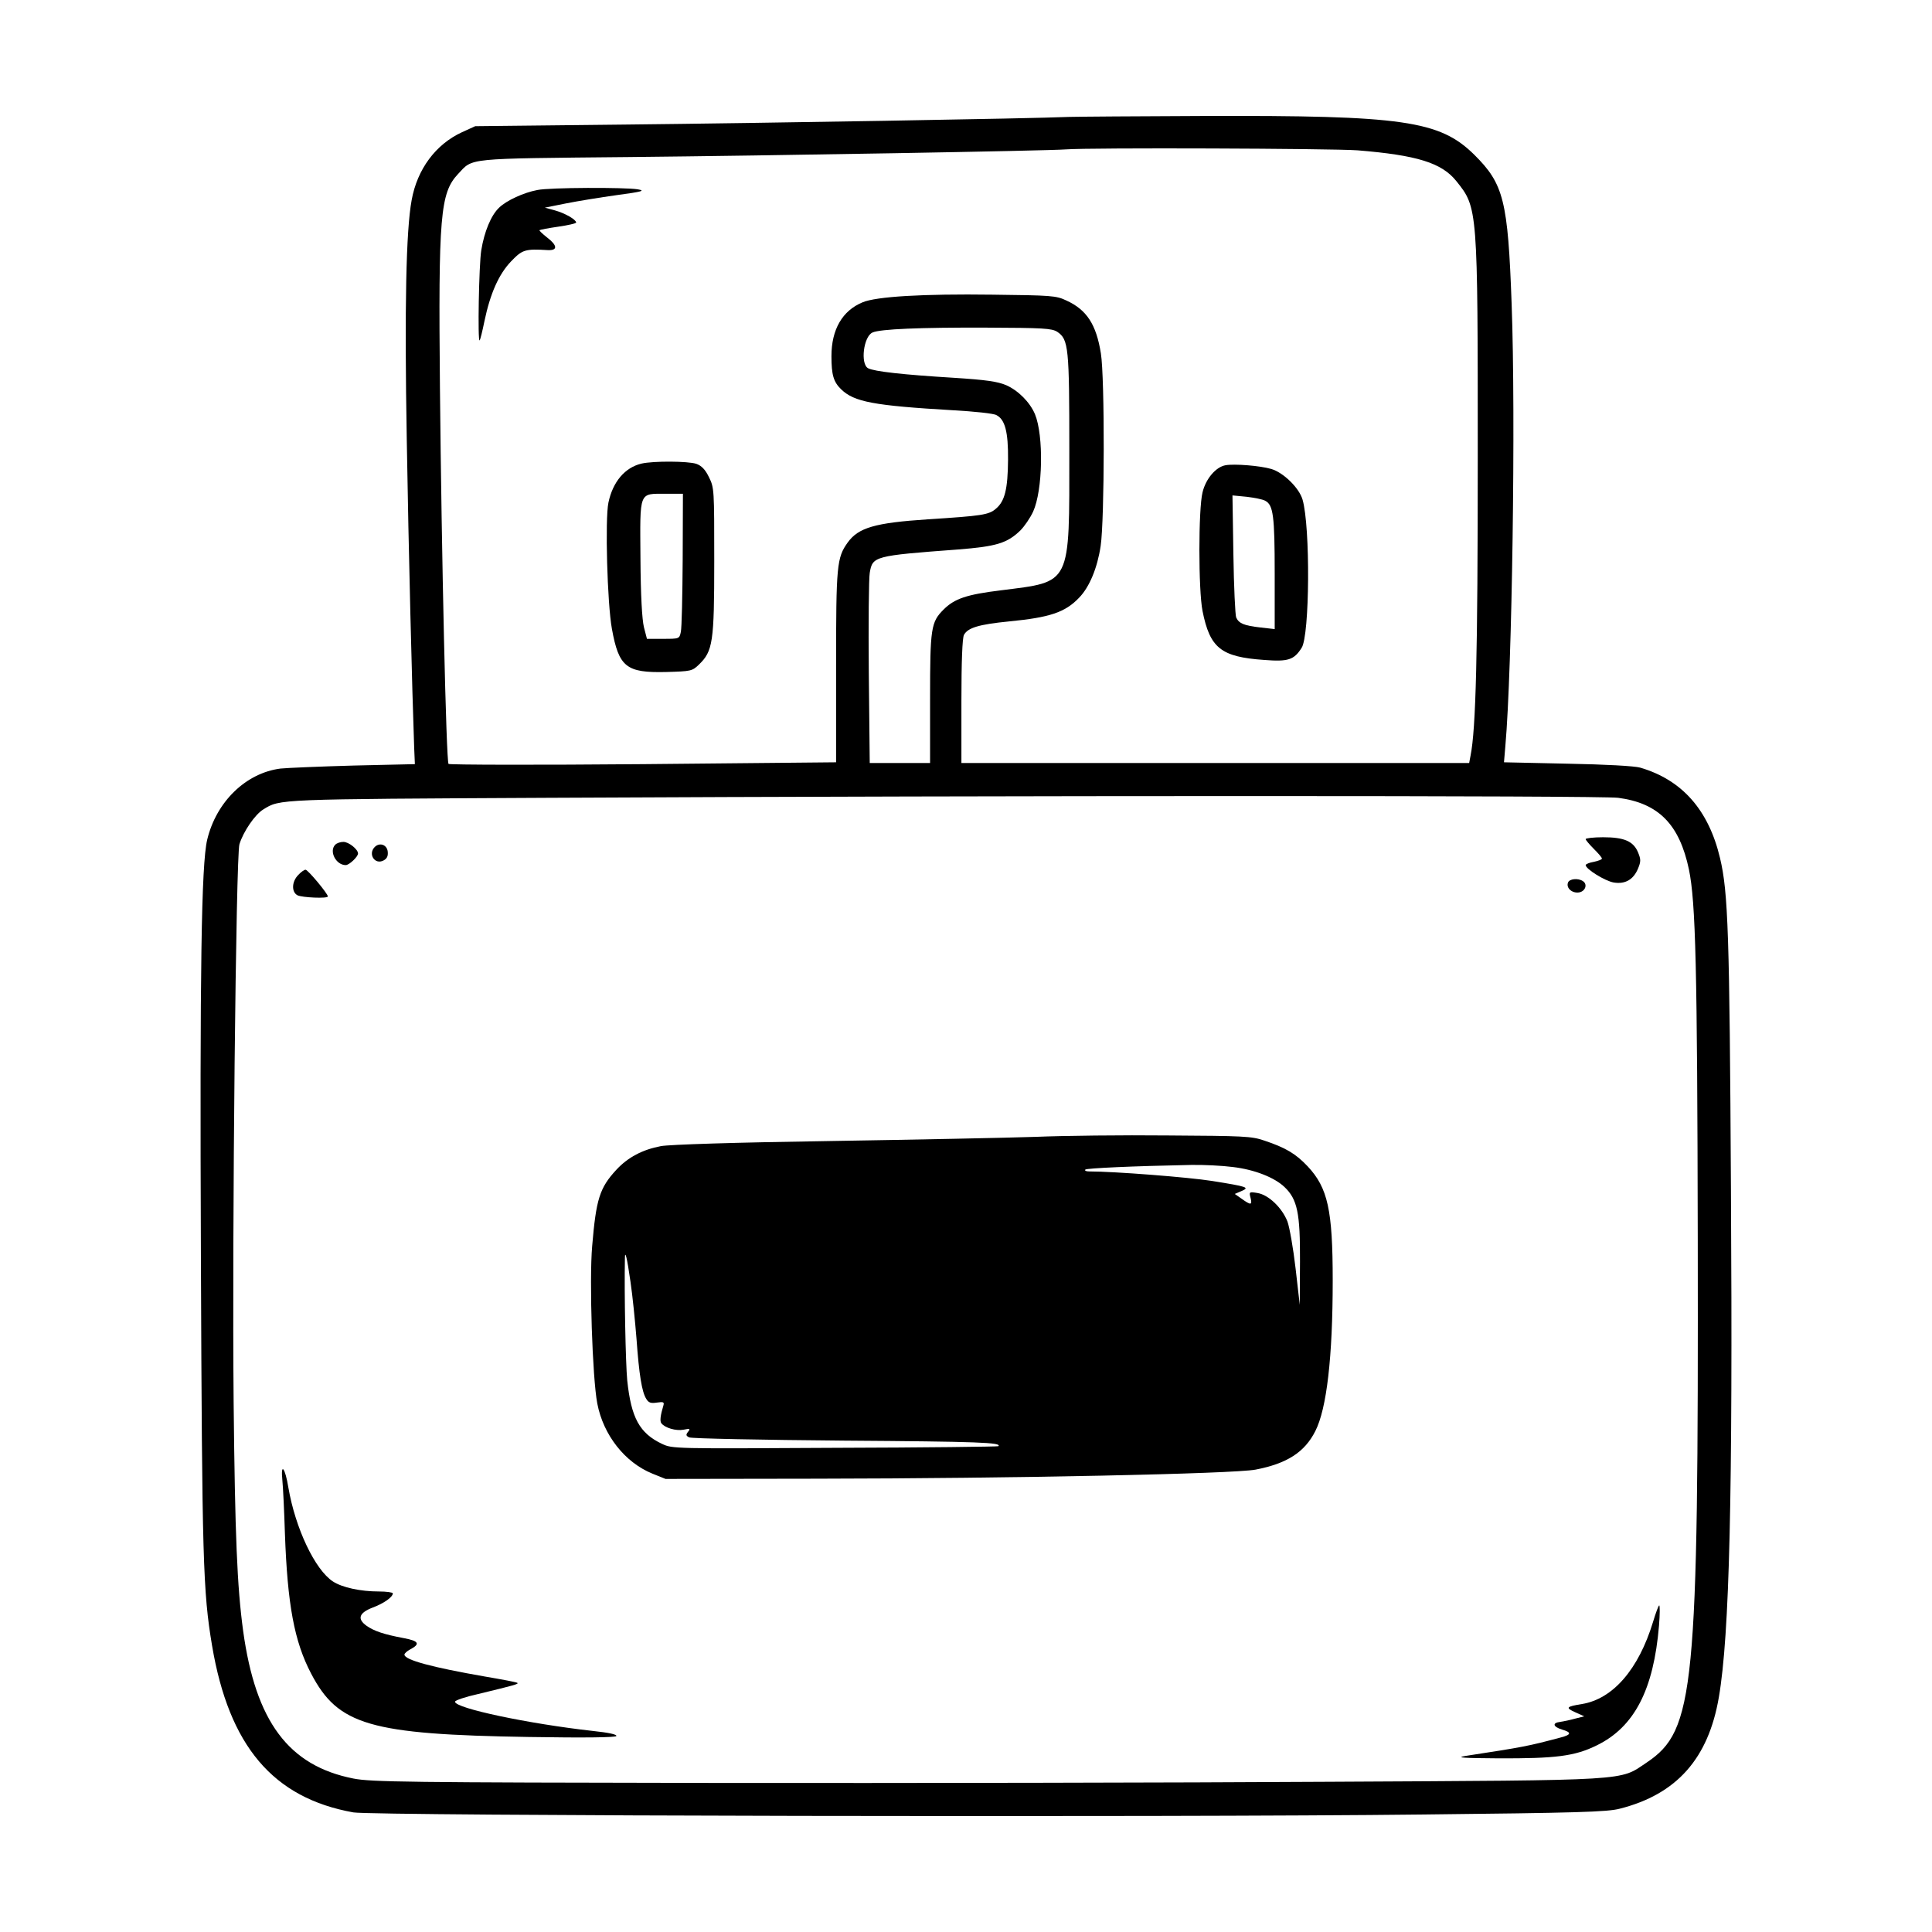
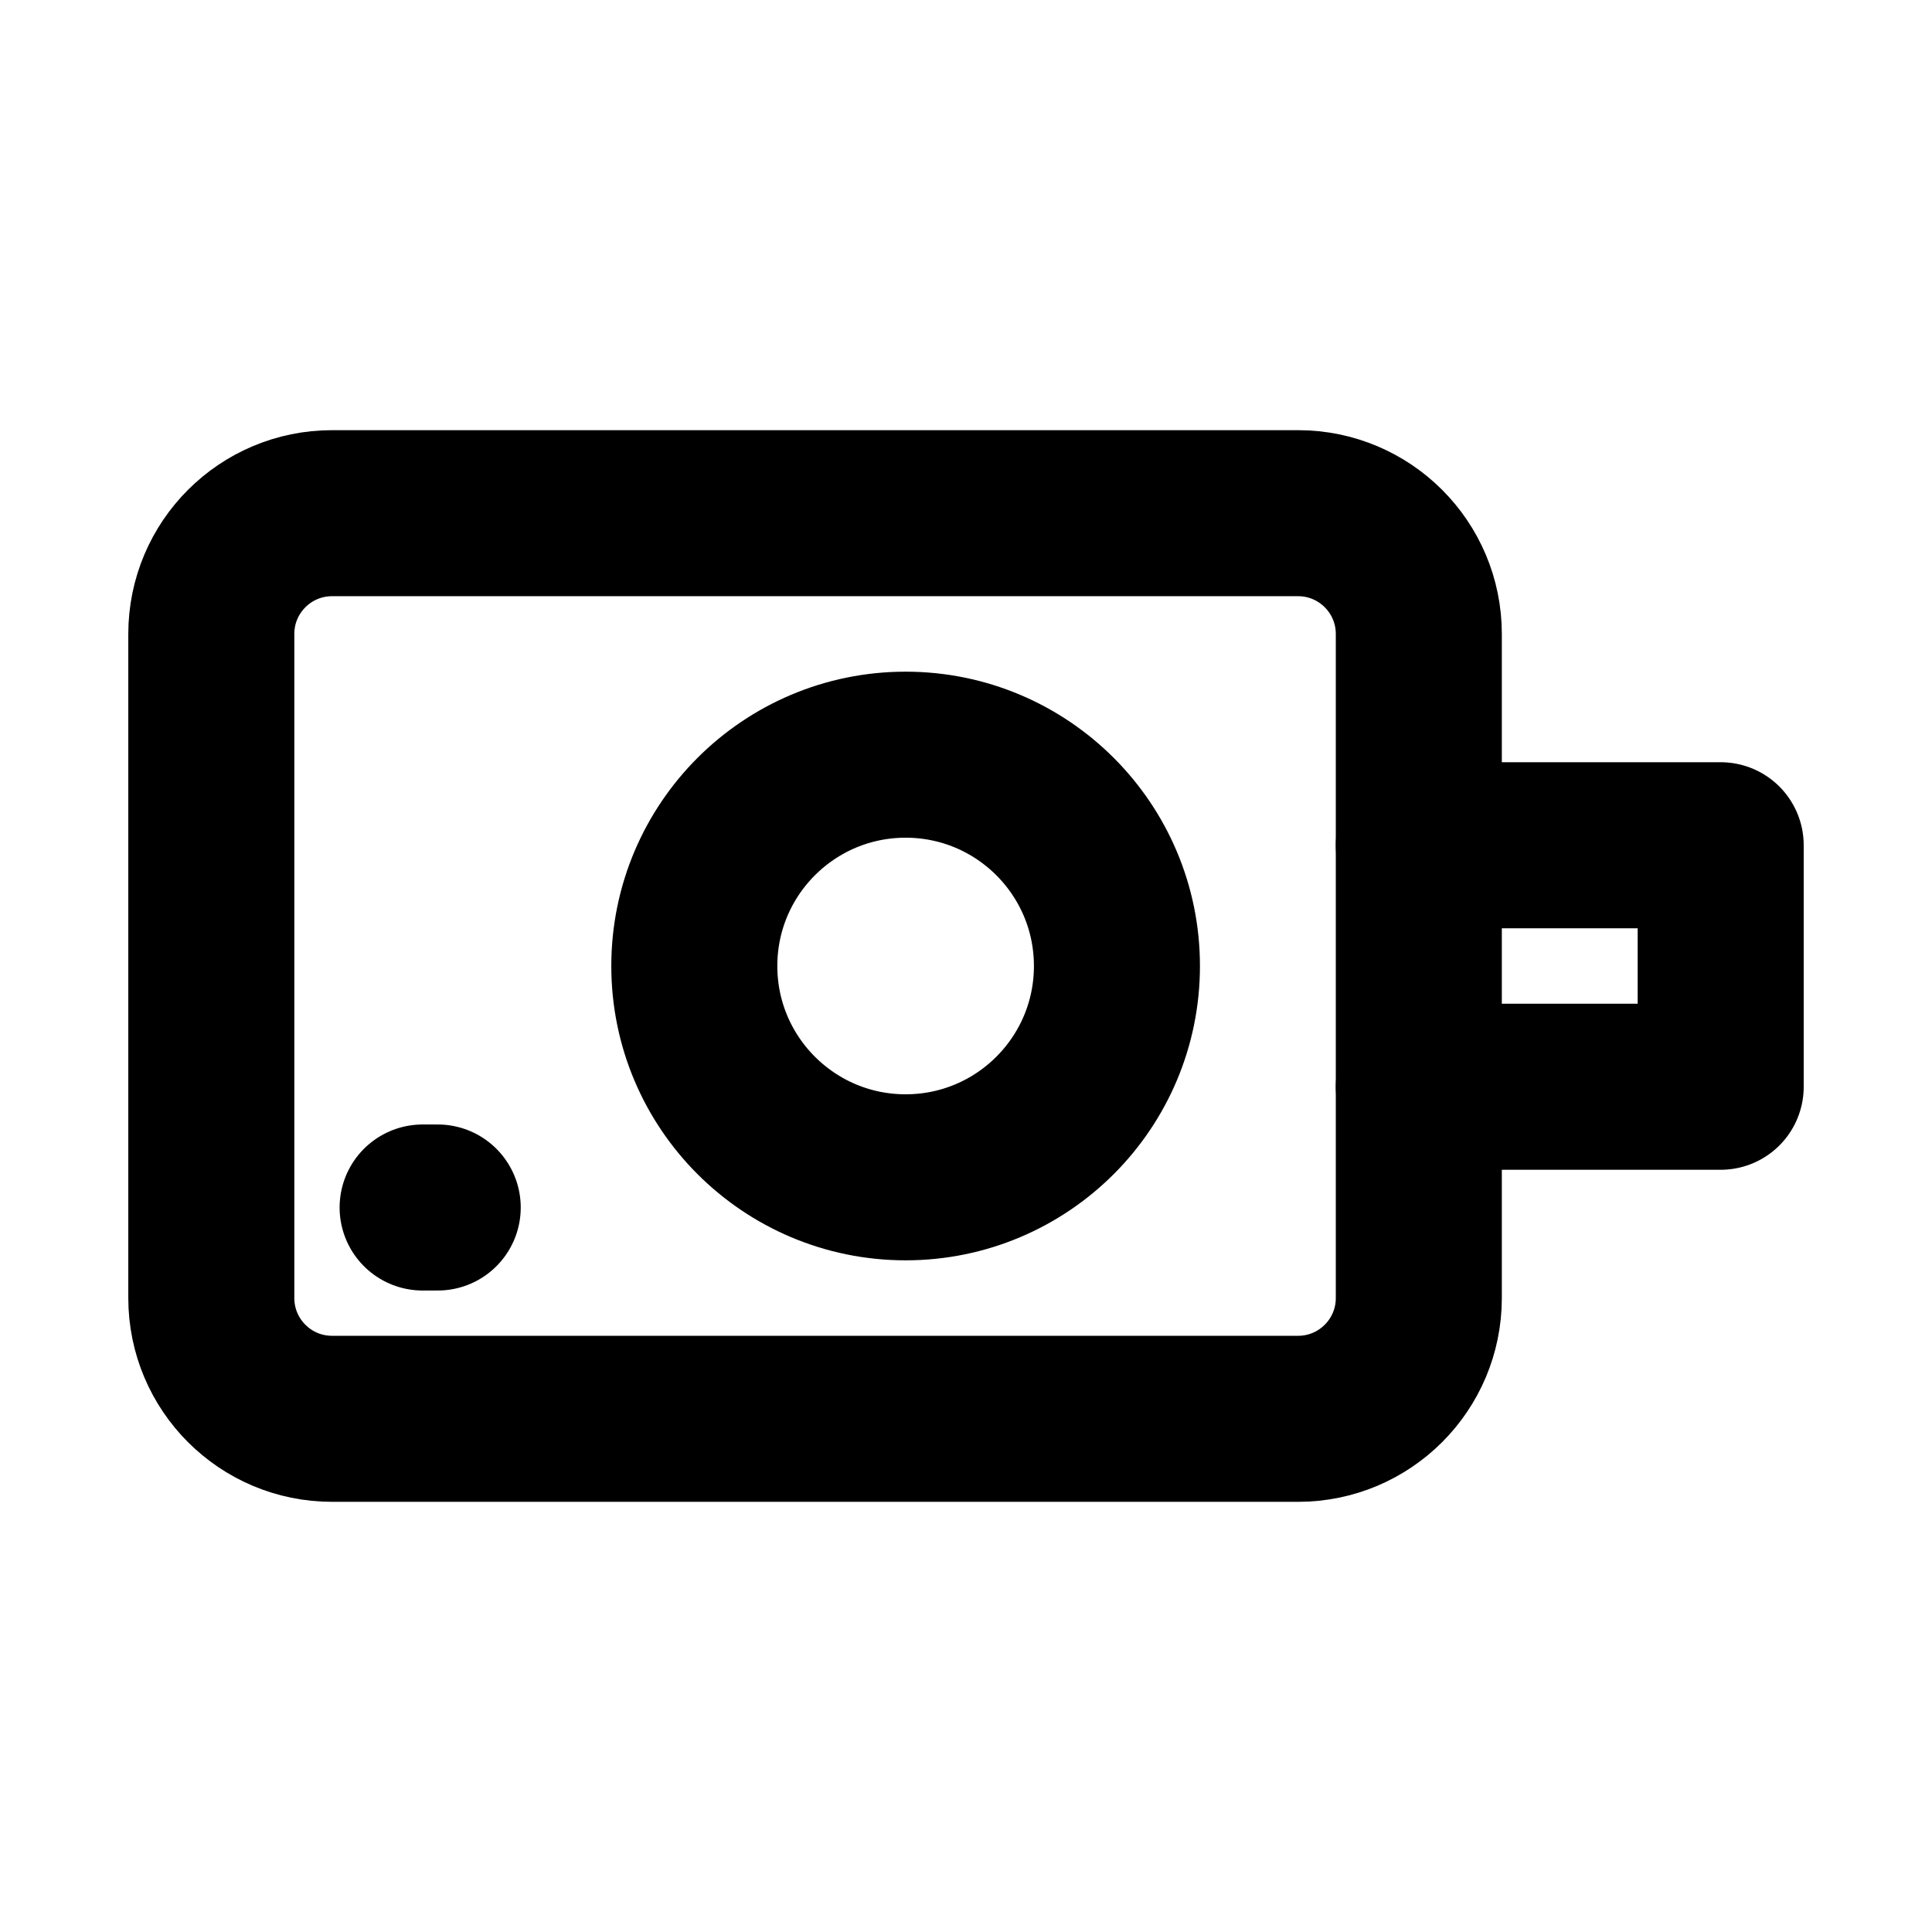
- <svg xmlns="http://www.w3.org/2000/svg" fill="currentColor" viewBox="0 0 1024 1024">
-   <path d="M566.76 61.963C547.572 62.824 402.184 65.285 331.211 66.023L251.875 66.883 244.863 70.08C230.965 76.478 221.125 89.638 218.173 106.12 215.221 122.11 214.361 162.579 215.59 232.812 216.575 292.837 218.418 365.778 219.525 396.405L219.894 405.015 187.546 405.753C169.71 406.246 152.244 406.982 148.676 407.351 130.349 409.69 114.605 424.942 109.808 445.112 106.733 458.028 105.873 513.871 106.487 666.393 107.102 827.033 107.594 843.517 112.391 872.175 121.37 925.435 144.741 952.987 187.299 960.612 197.754 962.457 618.666 963.32 754.337 961.722 836.01 960.859 852.125 960.37 858.52 958.645 888.656 951.02 905.507 932.077 911.042 899.483 916.7 866.517 918.423 792.594 917.436 630.724 916.7 494.684 915.962 472.911 911.656 454.831 905.629 429.368 891.608 413.38 869.344 406.86 866.392 405.999 850.893 405.137 830.721 404.768L797.144 404.03 797.88 395.298C801.448 354.954 803.415 220.634 801.201 161.225 799.234 106.244 797.017 97.51 781.398 82.013 763.071 63.931 743.637 61.101 638.1 61.47 602.922 61.594 570.817 61.839 566.76 61.963ZM719.528 79.675C751.14 82.258 764.176 86.317 771.926 96.034 783.243 110.179 783.243 110.057 783.243 242.654 783.243 347.082 782.258 386.319 779.431 400.464L778.693 404.399 509.565 404.399 509.565 371.68C509.565 350.647 510.056 338.225 510.916 336.502 513.008 332.69 518.79 330.967 534.779 329.368 556.427 327.279 564.546 324.571 571.926 316.824 577.461 311.164 581.643 300.955 583.366 289.393 585.456 275.495 585.58 200.218 583.488 187.302 581.027 171.927 575.985 164.177 565.161 159.258 559.748 156.675 557.287 156.552 526.047 156.183 489.144 155.69 464.421 157.166 457.165 160.24 446.463 164.669 440.683 174.632 440.683 188.778 440.683 198.741 441.79 202.432 445.85 206.367 452.737 213.009 462.947 214.977 505.012 217.437 516.33 218.053 526.785 219.158 528.136 220.021 532.689 222.359 534.41 228.877 534.287 243.636 534.165 259.258 532.565 265.653 527.892 269.59 524.079 272.912 520.511 273.403 491.852 275.248 463.685 277.093 454.951 279.676 449.293 287.548 443.511 295.667 443.142 299.479 443.142 353.355L443.142 404.032 340.93 405.015C284.718 405.508 238.345 405.384 237.732 404.892 236.5 403.416 234.041 295.173 233.179 205.753 232.318 114.483 233.301 102.307 242.773 92.221 250.892 83.612 245.848 84.103 333.056 83.243 408.211 82.504 555.813 79.921 564.915 79.183 577.953 78.198 706.121 78.69 719.528 79.677ZM560.364 175.864C566.393 179.923 566.76 184.105 566.76 238.963 566.76 310.921 568.111 308.091 530.475 312.889 512.27 315.103 505.875 317.317 500.095 323.097 493.45 329.74 492.959 332.816 492.959 370.208L492.959 404.401 460.978 404.401 460.484 356.676C460.24 330.355 460.484 306.493 460.978 303.663 462.454 294.806 463.192 294.562 507.72 291.241 528.136 289.642 533.796 287.919 540.806 281.155 543.02 278.94 546.096 274.39 547.572 271.191 552.737 259.875 553.23 230.847 548.555 219.529 545.85 213.136 539.698 206.985 533.303 204.155 528.63 202.187 522.603 201.327 505.259 200.22 478.936 198.619 463.314 196.898 460.117 195.178 455.934 192.961 457.656 178.325 462.456 176.233 466.513 174.388 487.67 173.53 522.479 173.65 553.106 173.774 557.412 174.019 560.364 175.864ZM857.658 422.852C879.061 425.682 890.132 436.875 895.174 460.86 898.742 478.202 899.603 512.397 899.849 657.538 900.218 896.161 898.249 917.074 872.788 934.171 858.027 944.01 866.759 943.519 703.907 944.379 624.448 944.873 478.075 945.117 378.567 944.995 214.852 944.748 196.77 944.502 187.299 942.657 152.982 935.892 135.515 912.523 128.873 864.429 125.676 840.936 124.569 814.244 123.831 743.273 122.968 652.496 125.06 453.357 126.905 447.453 128.997 440.688 135.146 431.709 139.575 429.001 148.554 423.466 146.093 423.59 290.62 422.852 536.748 421.623 847.819 421.623 857.658 422.852Z" />
-   <path d="M284.838 100.707C277.582 102.061 268.481 106.242 264.544 110.057 260.24 114.116 256.672 122.849 255.074 132.69 253.844 140.193 253.106 181.522 254.213 180.415 254.582 180.046 255.687 175.493 256.794 170.082 259.871 155.445 264.422 145.237 270.94 138.47 276.844 132.321 278.32 131.827 290.376 132.566 295.664 132.812 295.54 130.107 289.882 125.801 287.544 123.956 285.701 122.233 285.947 121.988 286.316 121.742 290.745 120.881 295.909 120.143 301.075 119.405 305.381 118.42 305.381 117.929 305.257 116.331 299.477 113.009 294.188 111.533L288.775 110.057 299.846 107.843C305.995 106.614 318.051 104.646 326.907 103.415 340.681 101.569 342.158 101.076 337.978 100.34 331.211 99.233 291.236 99.355 284.84 100.709Z" />
-   <path d="M339.946 245.728C331.213 247.818 324.815 255.323 322.479 266.391 320.634 275.248 321.863 319.774 324.324 333.305 328.014 353.602 331.949 356.674 352.984 356.183 366.267 355.814 366.882 355.689 370.448 352.248 377.829 345.112 378.567 340.439 378.567 297.387 378.567 259.38 378.567 258.52 375.739 252.862 373.769 248.803 371.802 246.833 369.096 245.85 364.79 244.374 346.217 244.252 339.946 245.728ZM361.838 296.405C361.716 315.592 361.345 332.814 360.856 334.904 360.118 338.594 359.993 338.594 351.508 338.594L342.896 338.594 341.297 332.443C340.315 328.386 339.576 315.961 339.452 295.789 339.207 259.873 338.469 261.718 352.984 261.718L361.963 261.718 361.838 296.405Z" />
-   <path d="M649.54 246.588C644.498 247.449 639.085 253.722 637.362 260.98 635.15 269.835 635.15 312.64 637.362 323.833 641.299 343.514 647.081 348.189 670.081 349.787 682.75 350.772 685.824 349.787 689.884 343.391 694.19 336.871 694.559 279.185 690.377 264.793 688.532 258.52 680.167 250.401 673.771 248.556 667.991 246.835 654.215 245.728 649.54 246.588ZM670.574 265.409C674.878 267.623 675.616 273.403 675.616 303.908L675.616 333.43 667.991 332.567C659.381 331.583 656.673 330.475 655.197 327.279 654.706 326.047 653.968 311.041 653.721 293.822L653.23 262.579 660.855 263.317C664.914 263.81 669.343 264.669 670.574 265.409Z" />
-   <path d="M840.438 444.745C840.438 445.236 842.408 447.573 844.744 449.911 847.083 452.248 849.048 454.46 849.048 455.076 849.048 455.569 847.081 456.307 844.744 456.798 842.406 457.168 840.438 458.028 840.438 458.521 840.438 460.611 850.771 467.007 855.321 467.747 861.35 468.73 865.777 466.269 868.237 460.242 869.714 456.676 869.714 455.445 868.237 451.879 865.777 445.85 860.857 443.76 849.664 443.76 844.622 443.76 840.438 444.254 840.438 444.745Z" />
-   <path d="M177.705 447.697C174.261 451.141 178.074 458.521 183.24 458.521 185.085 458.521 189.76 454.093 189.76 452.37 189.76 450.156 184.838 446.221 182.011 446.221 180.412 446.221 178.567 446.835 177.705 447.697Z" />
-   <path d="M198.615 448.927C194.924 452.617 198.615 458.521 203.29 456.06 205.135 455.076 205.748 453.722 205.504 451.388 205.135 447.697 201.198 446.343 198.617 448.927Z" />
-   <path d="M158.024 463.81C154.58 467.376 154.458 472.789 157.655 474.512 160.116 475.741 173.768 476.357 173.768 475.125 173.768 473.649 163.19 460.98 161.961 460.98 161.223 460.98 159.5 462.212 158.024 463.81Z" />
-   <path d="M831.09 467.745C829.983 470.575 833.058 473.405 836.626 473.036 840.194 472.667 841.667 468.73 838.964 467.007 836.379 465.286 831.828 465.777 831.09 467.745Z" />
-   <path d="M548.924 602.555C534.41 603.049 485.456 604.032 440.068 604.77 390.129 605.508 354.827 606.615 350.278 607.475 340.559 609.32 332.81 613.38 326.661 620.022 317.804 629.617 315.959 635.521 313.869 660.366 312.268 678.448 313.991 730.477 316.572 743.884 319.771 760.613 331.211 775.127 345.725 781.031L352.737 783.861 432.687 783.737C537.731 783.615 653.477 781.154 665.408 778.94 682.136 775.743 691.484 769.714 697.14 758.523 703.169 746.714 706.365 719.408 706.365 678.693 706.365 641.301 703.784 629.617 693.083 618.177 686.809 611.534 681.518 608.338 670.083 604.523 663.316 602.186 659.012 602.064 619.035 601.82 595.048 601.571 563.438 601.94 548.924 602.555ZM653.475 618.546C664.914 619.898 675.494 624.081 680.783 629.123 687.67 635.643 689.146 643.024 689.023 668.607L688.901 691.609 686.687 672.299C685.455 661.598 683.49 650.527 682.381 647.452 679.553 640.194 672.419 633.307 666.515 632.322 662.087 631.584 661.962 631.706 662.825 634.905 663.807 638.84 662.947 638.84 658.149 635.399L654.459 632.814 657.905 631.337C662.453 629.37 661.595 629.001 642.406 625.926 629.983 623.959 590.744 620.885 577.337 620.885 575.739 620.885 574.754 620.513 575.247 619.898 576.108 619.162 600.339 618.052 631.335 617.439 637.855 617.317 647.819 617.808 653.477 618.546ZM334.163 679.309C335.27 686.689 336.624 700.341 337.36 709.567 338.714 728.509 340.192 737.735 342.527 741.425 343.758 743.515 344.987 743.884 348.186 743.393 351.63 742.899 352.121 743.146 351.63 744.869 350.032 750.158 349.662 753.232 350.523 754.339 352.368 756.8 358.272 758.523 362.207 757.785 365.775 757.047 366.02 757.291 364.668 758.892 363.439 760.49 363.561 760.982 365.284 761.842 366.513 762.458 403.538 763.196 447.693 763.565 518.666 764.058 531.213 764.55 529.121 766.517 528.874 766.764 489.884 767.255 442.529 767.377 356.919 767.871 356.427 767.871 350.892 765.288 338.961 759.63 334.532 751.511 332.441 731.584 331.582 722.483 330.842 685.46 331.211 667.133 331.211 662.089 332.318 666.271 334.163 679.309Z" />
-   <path d="M149.661 784.599C150.03 788.29 150.645 800.957 151.012 812.766 152.366 850.404 155.934 869.963 164.913 887.058 179.181 914.366 196.031 919.283 280.288 920.637 310.423 921.131 326.169 920.884 326.661 920.146 327.154 919.286 322.477 918.301 314.238 917.44 280.043 913.628 241.051 905.387 241.175 901.941 241.175 901.203 246.71 899.358 253.351 897.882 272.662 893.209 274.877 892.593 274.261 891.98 274.016 891.611 266.022 890.135 256.672 888.534 229.119 883.737 214.361 879.802 214.361 876.972 214.361 876.358 215.712 875.127 217.313 874.269 222.97 871.314 221.986 869.716 213.992 868.24 203.536 866.272 198.37 864.549 194.311 861.72 189.144 858.029 190.252 854.832 197.632 852.003 203.536 849.788 208.209 846.467 208.209 844.5 208.209 844.006 204.888 843.517 200.829 843.517 191.112 843.517 181.395 841.425 176.475 838.226 166.881 831.955 156.548 809.936 152.86 788.536 151.137 777.832 148.676 774.88 149.661 784.599Z" />
-   <path d="M876.109 859.752C868.484 884.722 854.955 900.465 838.471 903.173 830.107 904.525 829.614 905.14 834.78 907.477L839.7 909.691 834.78 910.92C832.197 911.658 828.631 912.396 826.909 912.643 822.603 913.137 823.096 915.226 827.893 916.702 833.058 918.179 832.935 919.408 827.278 920.886 809.689 925.559 807.721 925.928 776.478 930.725 771.437 931.584 775.74 931.833 793.943 931.955 824.572 932.077 834.658 930.848 846.343 925.068 866.27 915.349 876.478 895.546 879.308 861.597 879.8 855.693 879.8 850.895 879.43 850.895 879.061 850.895 877.585 854.832 876.109 859.752Z" />
+ <svg xmlns="http://www.w3.org/2000/svg" viewBox="0 0 1024 1024" fill="none" stroke="currentColor" stroke-width="88" stroke-linecap="round" stroke-linejoin="round">
+   <rect x="112" y="272" width="640" height="480" rx="64" />
+   <path d="M752 448h160v128H752" />
+   <circle cx="480" cy="512" r="112" />
+   <path d="M224 640h8" />
</svg>
